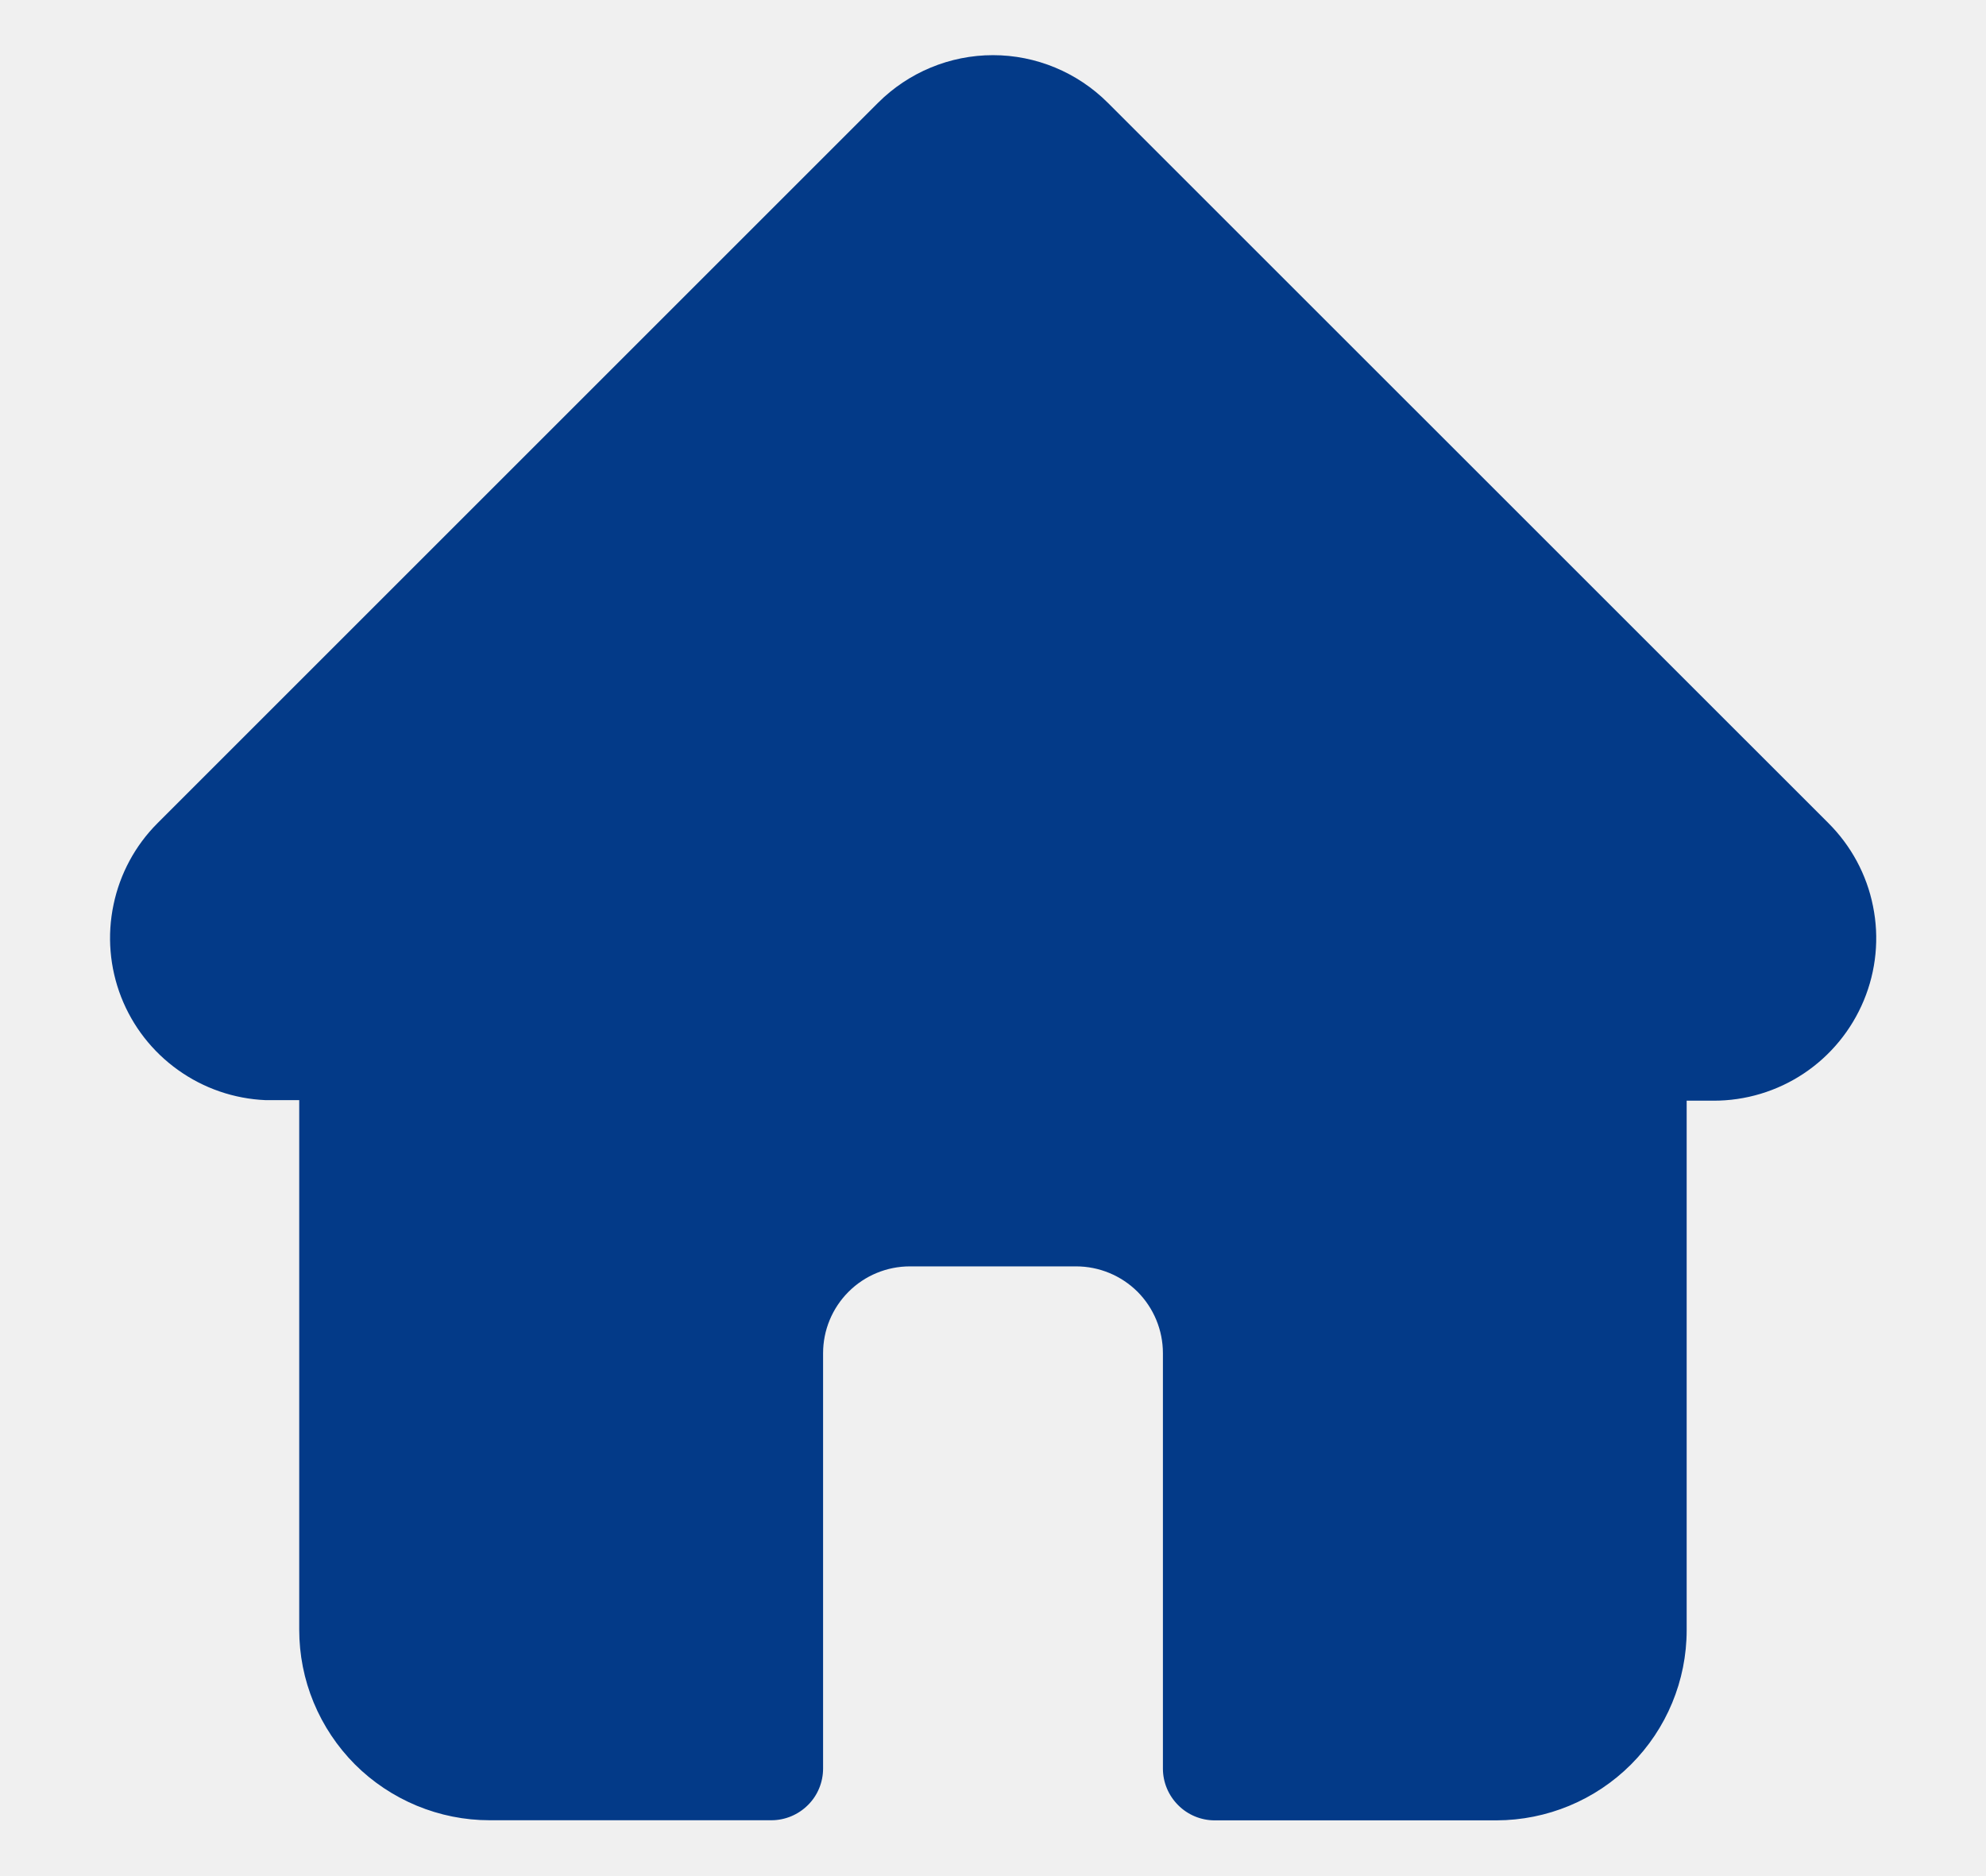
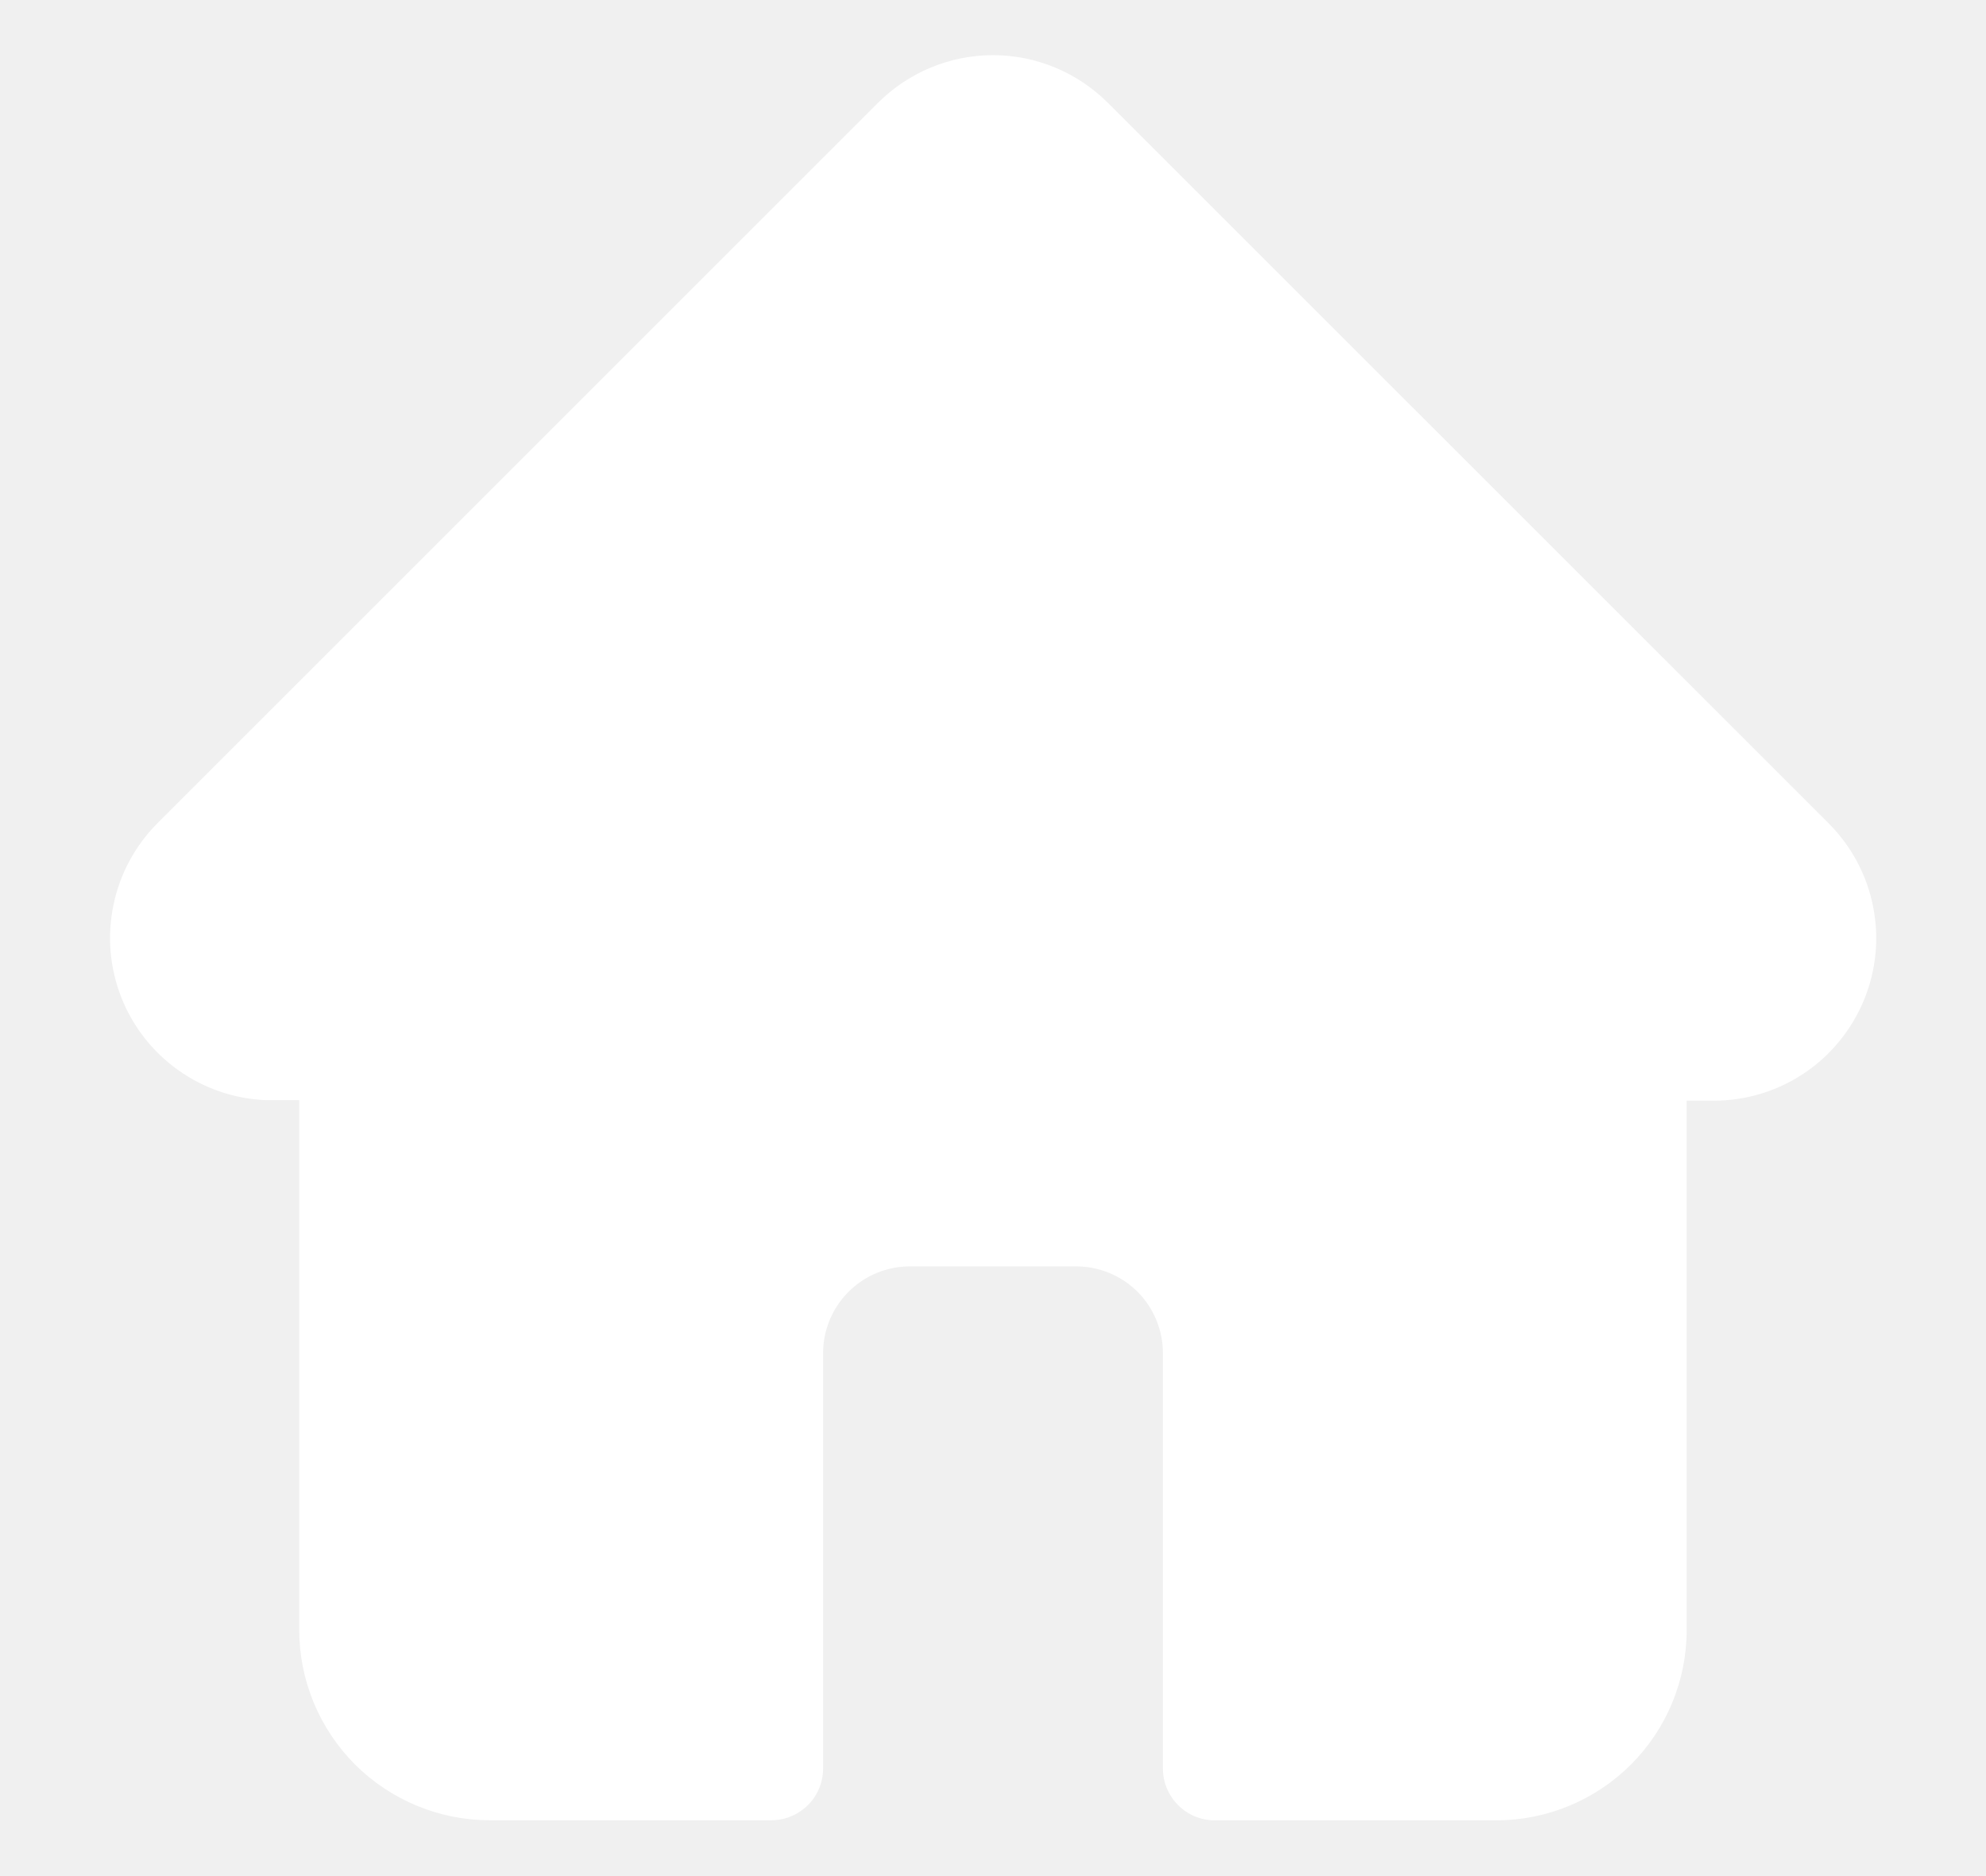
<svg xmlns="http://www.w3.org/2000/svg" width="18" height="17" viewBox="0 0 18 17" fill="none">
-   <path d="M16.57 7.46L10.041 0.932C9.765 0.656 9.39 0.5 9 0.5C8.609 0.5 8.234 0.656 7.958 0.932L1.434 7.456L1.427 7.463C1.225 7.665 1.087 7.922 1.029 8.201C0.97 8.481 0.994 8.771 1.098 9.038C1.202 9.304 1.381 9.534 1.614 9.7C1.846 9.866 2.122 9.961 2.407 9.973H2.452H2.712V14.773C2.712 15 2.756 15.224 2.843 15.434C2.93 15.644 3.057 15.834 3.217 15.995C3.377 16.155 3.568 16.282 3.777 16.369C3.987 16.456 4.211 16.501 4.438 16.501H6.991C7.116 16.501 7.235 16.451 7.323 16.363C7.411 16.276 7.46 16.156 7.46 16.032V12.267C7.46 12.058 7.543 11.858 7.691 11.71C7.838 11.563 8.038 11.48 8.247 11.48H9.753C9.962 11.48 10.162 11.563 10.31 11.71C10.457 11.858 10.54 12.058 10.54 12.267V16.033C10.54 16.157 10.59 16.276 10.678 16.364C10.765 16.452 10.885 16.502 11.009 16.502H13.563C14.02 16.501 14.458 16.32 14.782 15.996C15.105 15.673 15.287 15.235 15.287 14.778V9.978H15.528C15.82 9.979 16.106 9.893 16.349 9.731C16.592 9.569 16.781 9.338 16.893 9.068C17.005 8.798 17.034 8.501 16.976 8.215C16.919 7.928 16.777 7.666 16.57 7.46Z" fill="#033A88" />
+   <path style="fill:white" d="M16.57 7.46L10.041 0.932C9.765 0.656 9.39 0.5 9 0.5C8.609 0.5 8.234 0.656 7.958 0.932L1.434 7.456L1.427 7.463C1.225 7.665 1.087 7.922 1.029 8.201C0.97 8.481 0.994 8.771 1.098 9.038C1.202 9.304 1.381 9.534 1.614 9.7C1.846 9.866 2.122 9.961 2.407 9.973H2.452H2.712V14.773C2.712 15 2.756 15.224 2.843 15.434C2.93 15.644 3.057 15.834 3.217 15.995C3.377 16.155 3.568 16.282 3.777 16.369C3.987 16.456 4.211 16.501 4.438 16.501H6.991C7.116 16.501 7.235 16.451 7.323 16.363C7.411 16.276 7.46 16.156 7.46 16.032V12.267C7.46 12.058 7.543 11.858 7.691 11.71C7.838 11.563 8.038 11.48 8.247 11.48H9.753C9.962 11.48 10.162 11.563 10.31 11.71C10.457 11.858 10.54 12.058 10.54 12.267V16.033C10.54 16.157 10.59 16.276 10.678 16.364C10.765 16.452 10.885 16.502 11.009 16.502H13.563C14.02 16.501 14.458 16.32 14.782 15.996C15.105 15.673 15.287 15.235 15.287 14.778V9.978H15.528C15.82 9.979 16.106 9.893 16.349 9.731C16.592 9.569 16.781 9.338 16.893 9.068C17.005 8.798 17.034 8.501 16.976 8.215C16.919 7.928 16.777 7.666 16.57 7.46Z" fill="#033A88" />
</svg>
